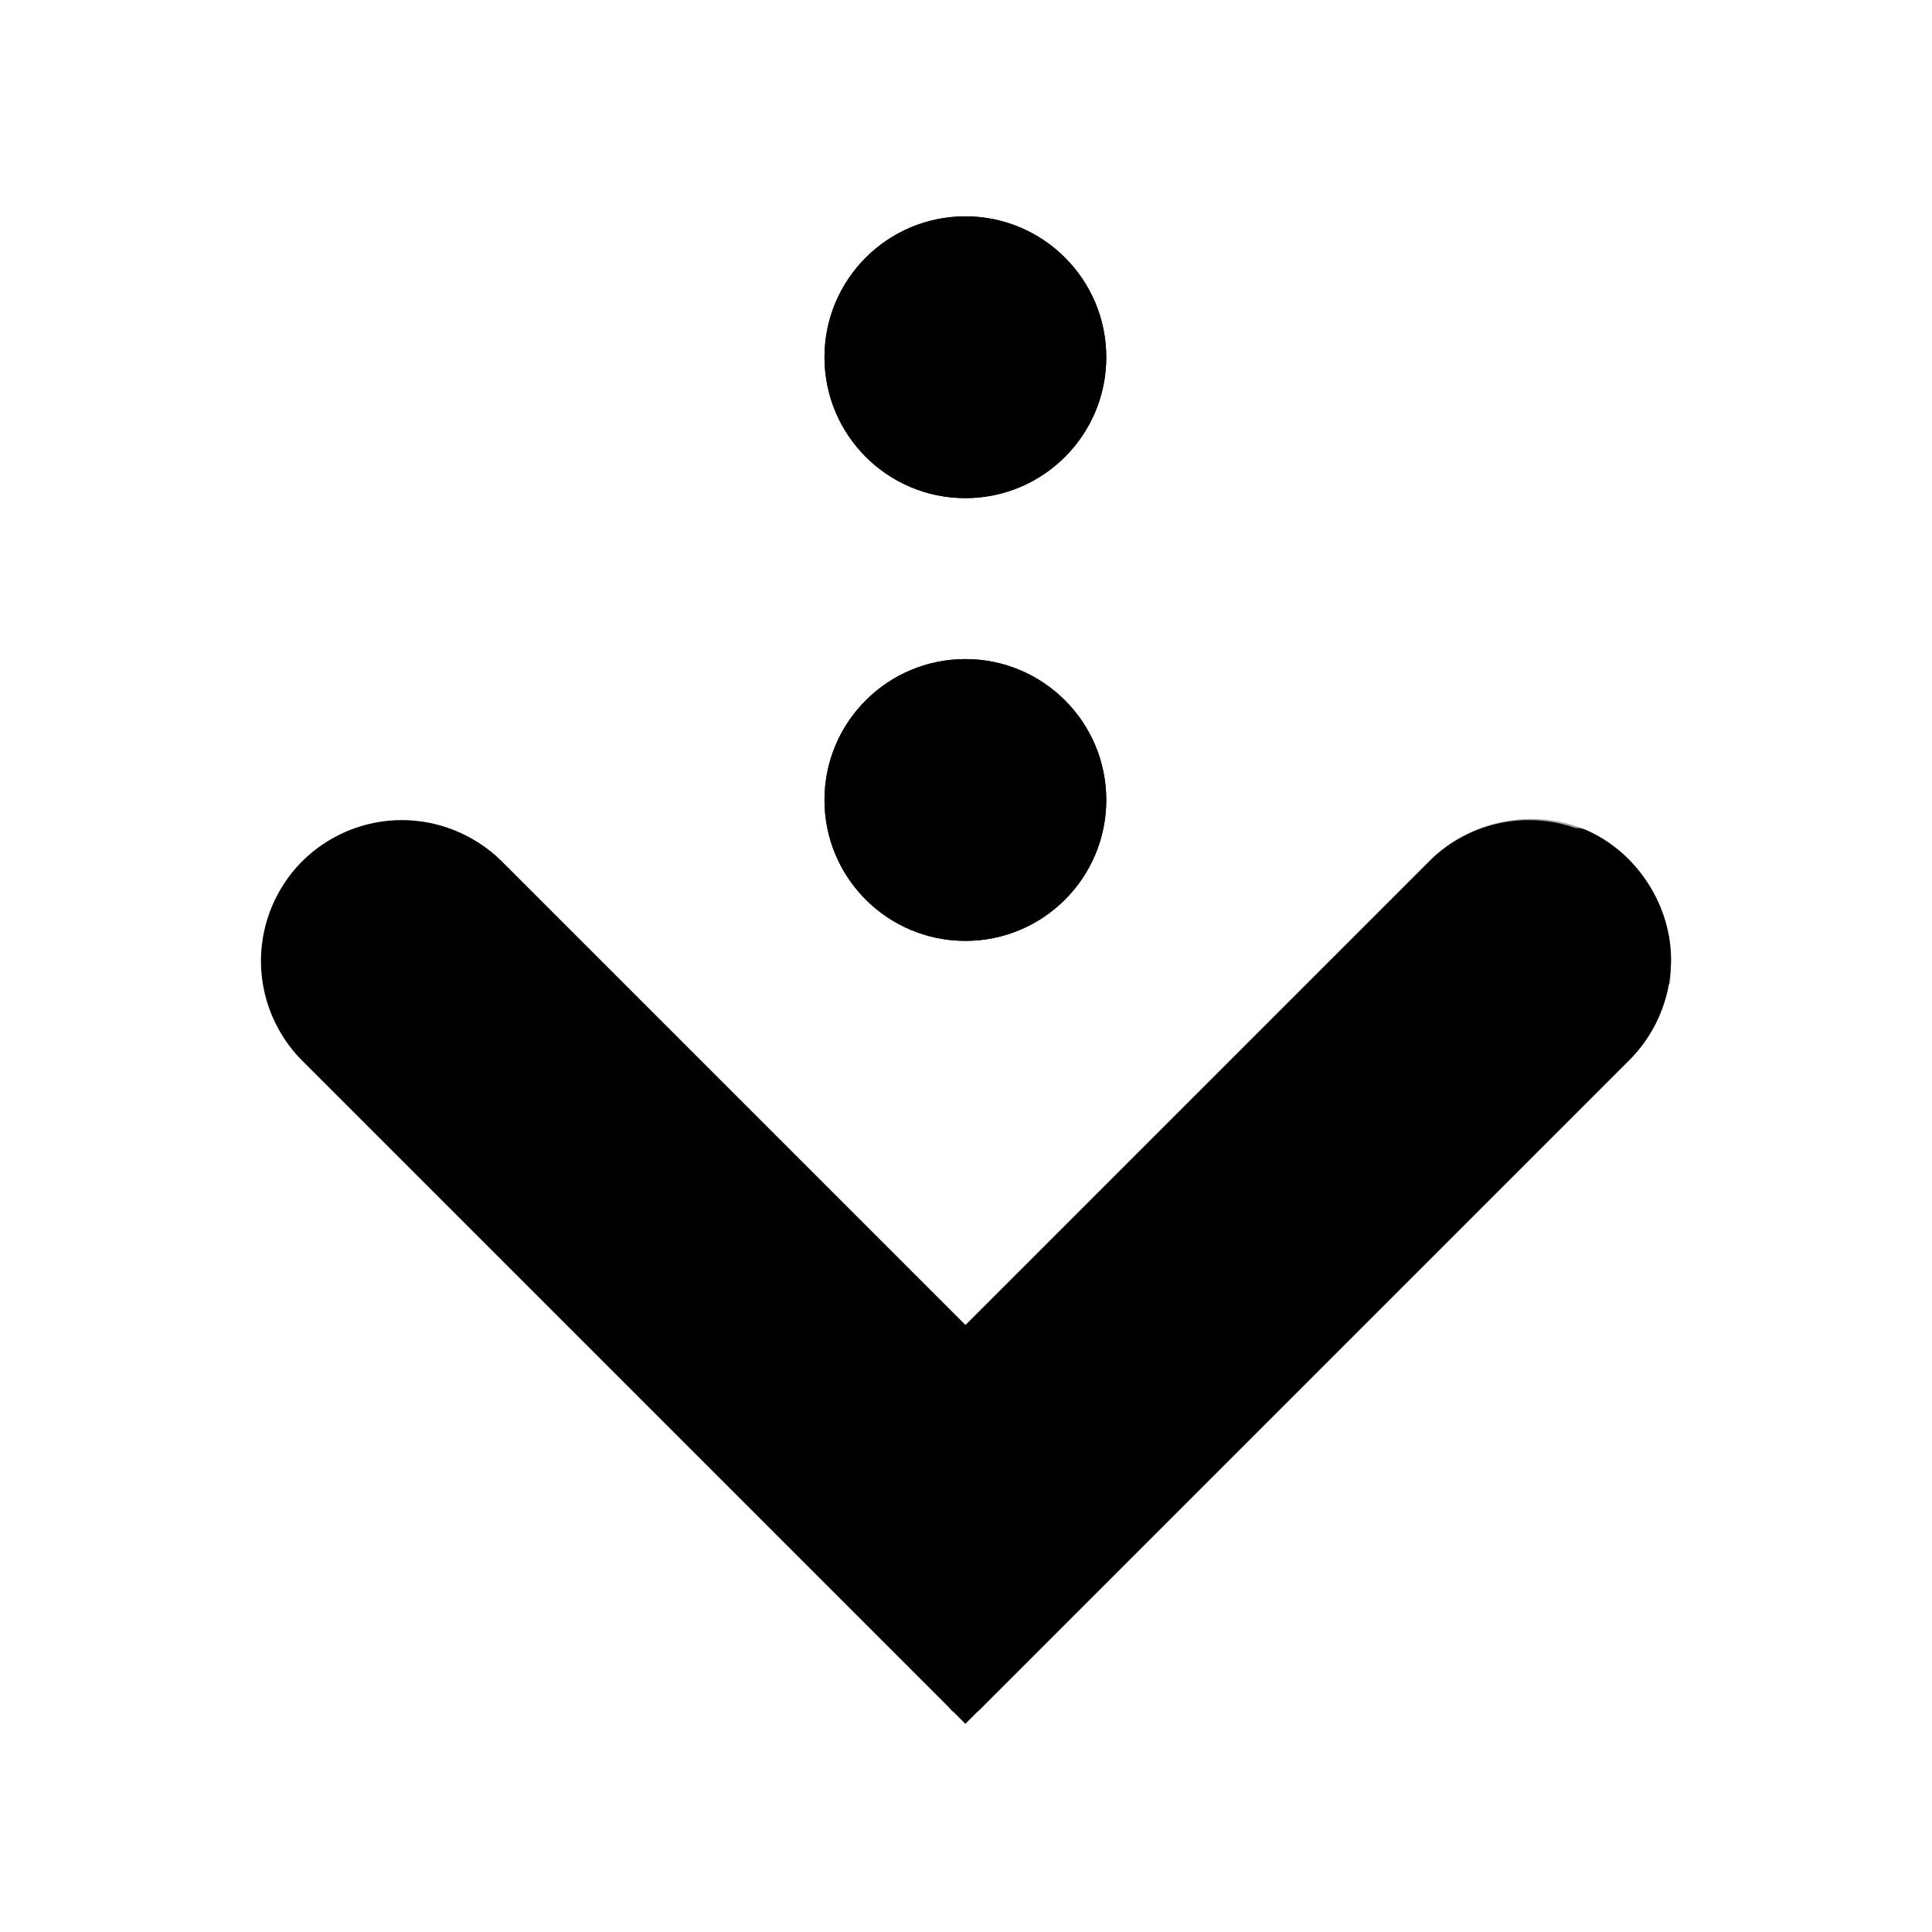
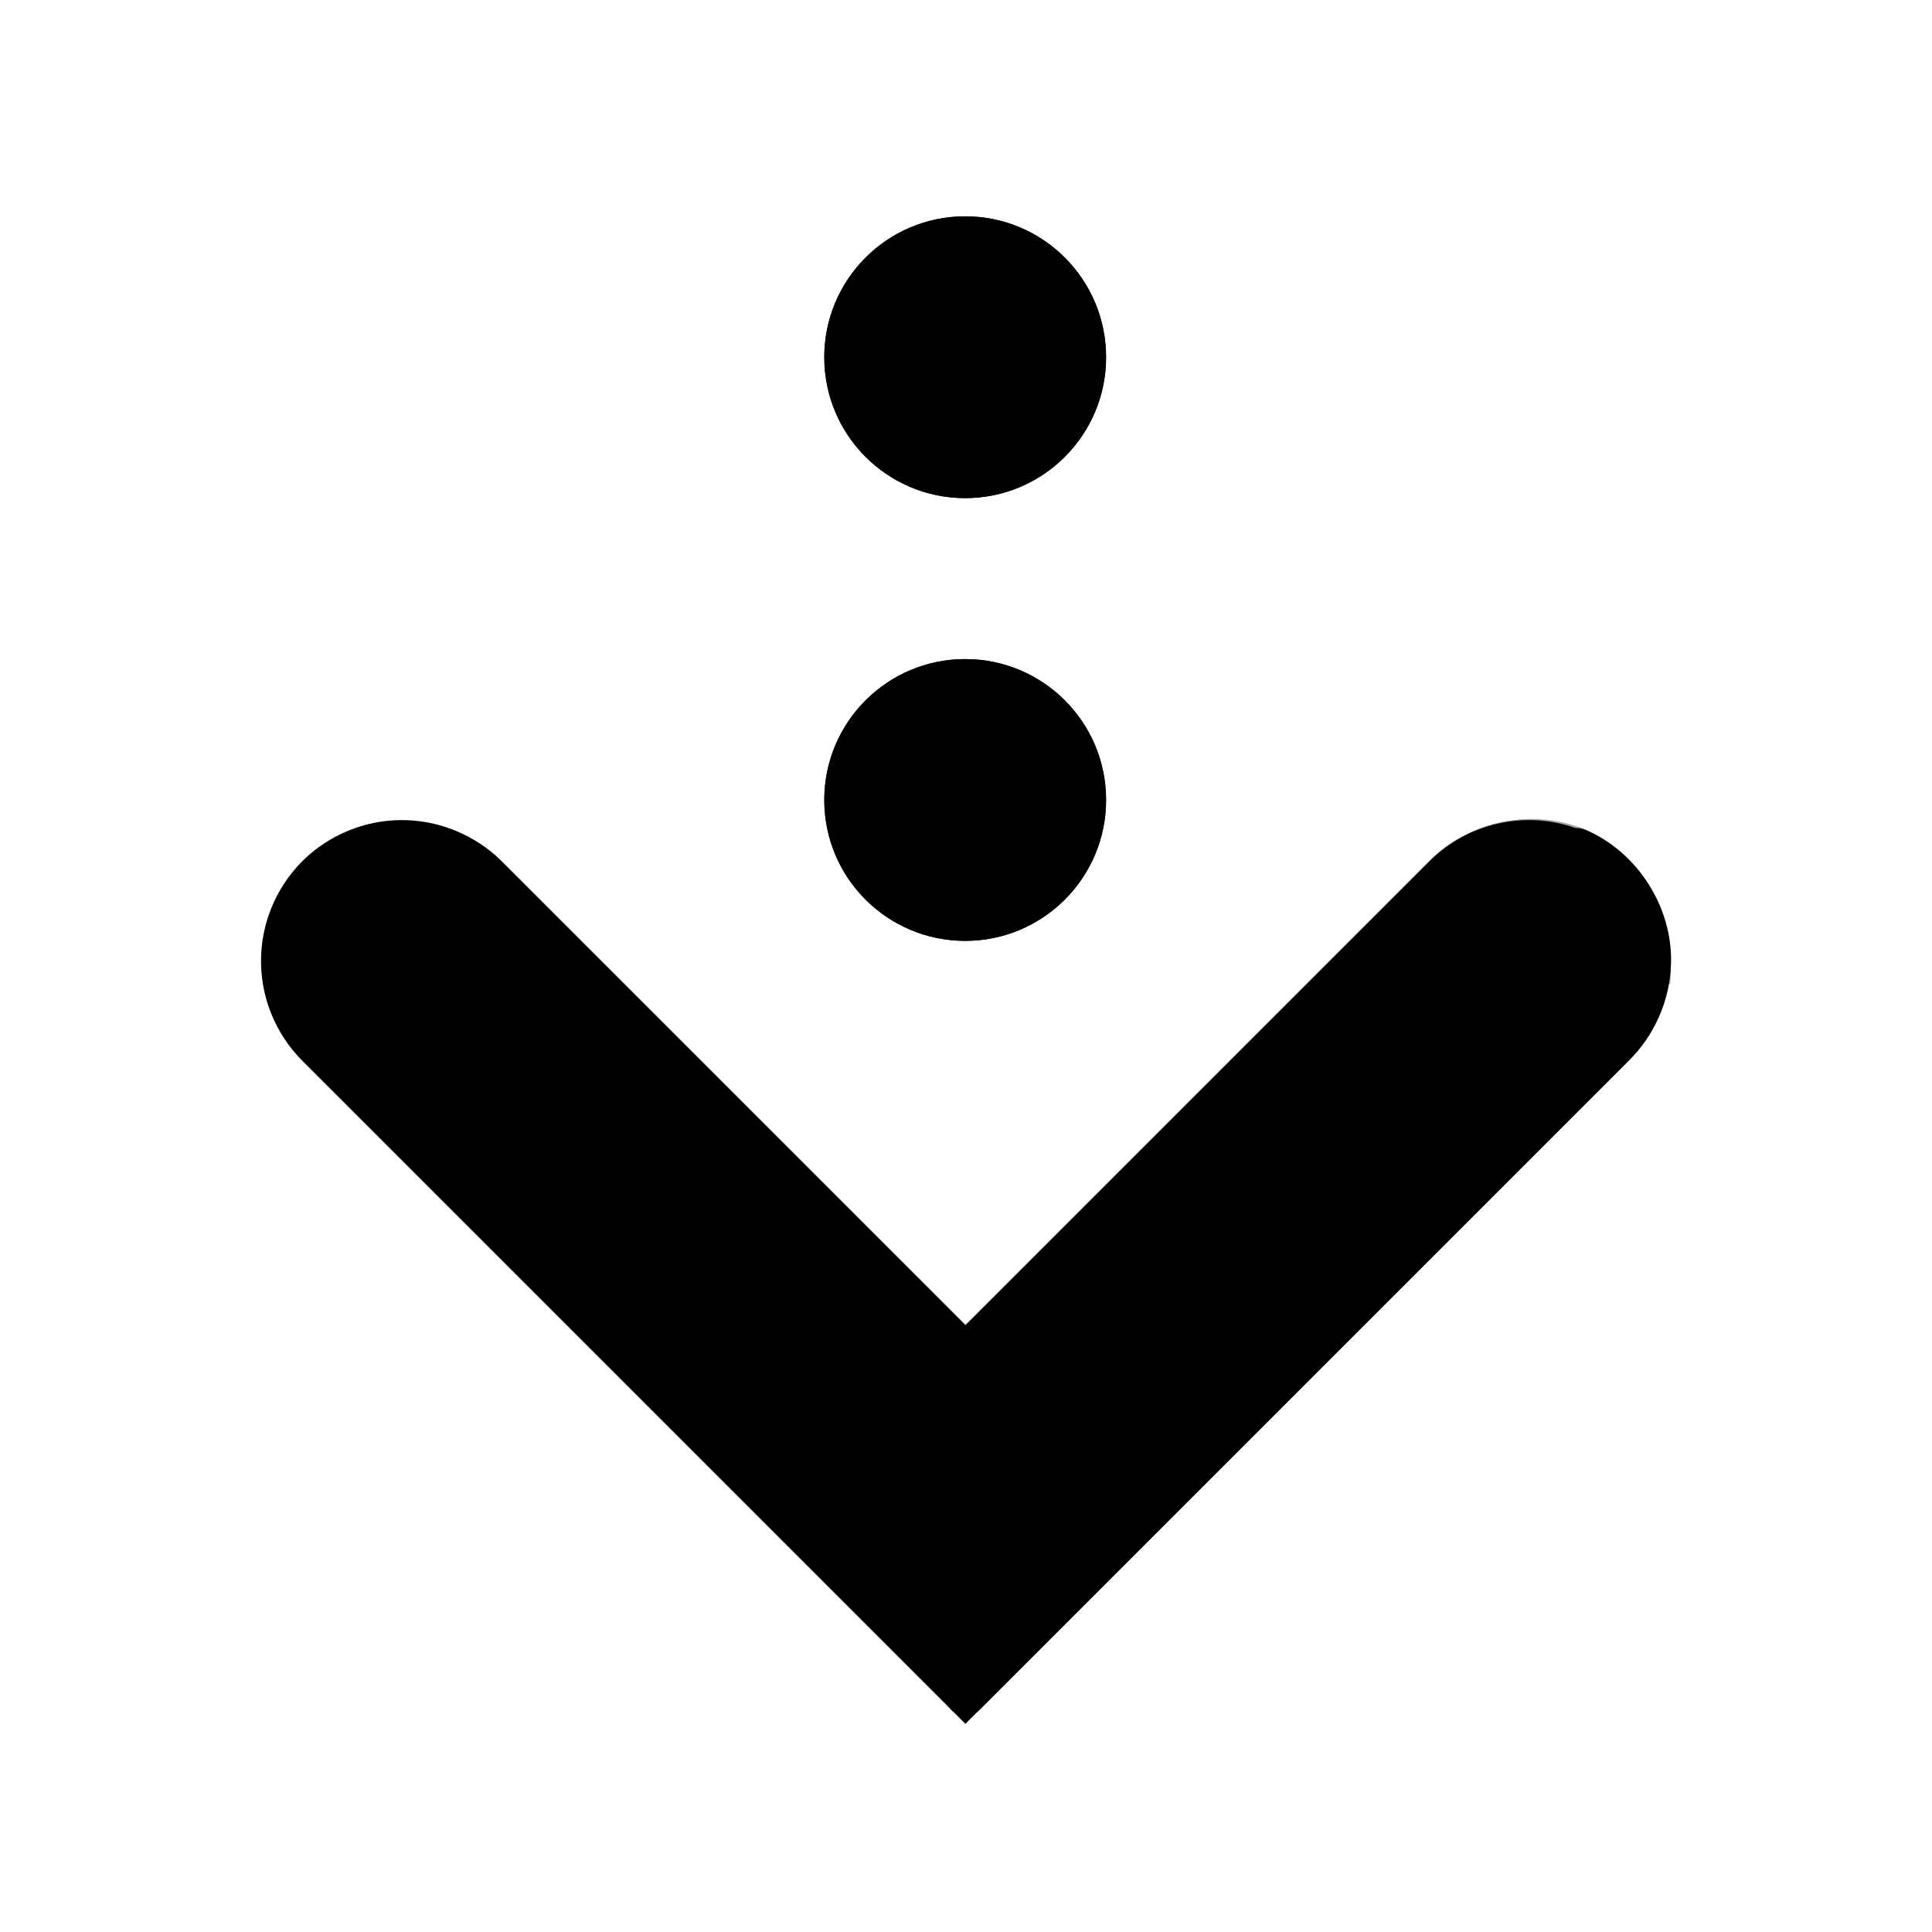
- <svg xmlns="http://www.w3.org/2000/svg" xmlns:xlink="http://www.w3.org/1999/xlink" version="1.1" width="96" height="96" id="svg25070">
-   <defs id="defs25072">
-     <linearGradient x1="-86.552" y1="185.439" x2="-83.371" y2="197.313" id="linearGradient24957" xlink:href="#linearGradient4034-0-4" gradientUnits="userSpaceOnUse" gradientTransform="translate(6,0)" />
-     <linearGradient id="linearGradient4034-0-4">
-       <stop id="stop4036-5-7" style="stop-color:#eeeeec;stop-opacity:1" offset="0" />
-       <stop id="stop4038-9-6" style="stop-color:#babdb6;stop-opacity:1" offset="1" />
-     </linearGradient>
-     <filter x="0" y="0" width="1" height="1" color-interpolation-filters="sRGB" id="filter24765">
-       <feColorMatrix result="fbSourceGraphic" values="1" type="saturate" id="feColorMatrix24767" />
-       <feColorMatrix values="-1 0 0 0 1 0 -1 0 0 1 0 0 -1 0 1 0 0 0 1 0" in="fbSourceGraphic" id="feColorMatrix24769" />
-     </filter>
-     <linearGradient x1="-74.52" y1="169.06" x2="-74.52" y2="205.942" id="linearGradient24955" xlink:href="#linearGradient4632-1-3-9-3-2" gradientUnits="userSpaceOnUse" gradientTransform="translate(-5,0)" />
-     <linearGradient id="linearGradient4632-1-3-9-3-2">
-       <stop id="stop4634-1-8-3-9-0" style="stop-color:#eeeeec;stop-opacity:1" offset="0" />
-       <stop id="stop4636-1-9-9-8-8" style="stop-color:#ffffff;stop-opacity:1" offset="0.027" />
-       <stop id="stop4638-8-3-9-6-6" style="stop-color:#f2f2f2;stop-opacity:1" offset="0.275" />
-       <stop id="stop4640-8-5-7-8-9" style="stop-color:#eeeeec;stop-opacity:1" offset="0.387" />
-       <stop id="stop4642-5-41-9-6-9" style="stop-color:#d9dad8;stop-opacity:1" offset="0.665" />
-       <stop id="stop4644-5-2-7-9-2" style="stop-color:#dfe0dd;stop-opacity:1" offset="0.767" />
-       <stop id="stop4646-3-2-3-7-3" style="stop-color:#f0f0f0;stop-opacity:1" offset="1" />
-     </linearGradient>
-     <radialGradient cx="-33.412" cy="185.742" r="2.355" fx="-33.412" fy="185.742" id="radialGradient24959" xlink:href="#linearGradient4869-4-1" gradientUnits="userSpaceOnUse" gradientTransform="matrix(1.0075,0,0,1.0075,-5.4544,-1.25141)" />
-     <linearGradient id="linearGradient4869-4-1">
-       <stop id="stop4871-6-2" style="stop-color:#ffffff;stop-opacity:1" offset="0" />
-       <stop id="stop4879-7-4" style="stop-color:#eeeeec;stop-opacity:1" offset="0.318" />
-       <stop id="stop4877-6-1" style="stop-color:#c8c9c6;stop-opacity:1" offset="0.747" />
-       <stop id="stop4873-1-0" style="stop-color:#d3d7cf;stop-opacity:1" offset="1" />
-     </linearGradient>
-     <filter x="0" y="0" width="1" height="1" color-interpolation-filters="sRGB" id="filter25011">
-       <feColorMatrix result="fbSourceGraphic" values="1" type="saturate" id="feColorMatrix25013" />
-       <feColorMatrix values="-1 0 0 0 1 0 -1 0 0 1 0 0 -1 0 1 0 0 0 1 0" in="fbSourceGraphic" id="feColorMatrix25015" />
-     </filter>
-     <radialGradient cx="-33.412" cy="185.742" r="2.355" fx="-33.412" fy="185.742" id="radialGradient24961" xlink:href="#linearGradient4869-4-0" gradientUnits="userSpaceOnUse" gradientTransform="matrix(1.0075,0,0,1.0075,-5.4544,-1.25141)" />
-     <linearGradient id="linearGradient4869-4-0">
-       <stop id="stop4871-6-8" style="stop-color:#ffffff;stop-opacity:1" offset="0" />
-       <stop id="stop4879-7-5" style="stop-color:#eeeeec;stop-opacity:1" offset="0.318" />
-       <stop id="stop4877-6-5" style="stop-color:#c8c9c6;stop-opacity:1" offset="0.747" />
-       <stop id="stop4873-1-4" style="stop-color:#d3d7cf;stop-opacity:1" offset="1" />
-     </linearGradient>
-     <filter x="0" y="0" width="1" height="1" color-interpolation-filters="sRGB" id="filter25023">
-       <feColorMatrix result="fbSourceGraphic" values="1" type="saturate" id="feColorMatrix25025" />
-       <feColorMatrix values="-1 0 0 0 1 0 -1 0 0 1 0 0 -1 0 1 0 0 0 1 0" in="fbSourceGraphic" id="feColorMatrix25027" />
-     </filter>
-     <linearGradient x1="-39.859" y1="184.618" x2="-38.245" y2="188.849" id="linearGradient24963" xlink:href="#linearGradient4941" gradientUnits="userSpaceOnUse" />
-     <linearGradient id="linearGradient4941">
-       <stop id="stop4943" style="stop-color:#ffffff;stop-opacity:1" offset="0" />
-       <stop id="stop4945" style="stop-color:#ffffff;stop-opacity:0" offset="1" />
-     </linearGradient>
-     <filter x="0" y="0" width="1" height="1" color-interpolation-filters="sRGB" id="filter25033">
-       <feColorMatrix result="fbSourceGraphic" values="1" type="saturate" id="feColorMatrix25035" />
-       <feColorMatrix values="-1 0 0 0 1 0 -1 0 0 1 0 0 -1 0 1 0 0 0 1 0" in="fbSourceGraphic" id="feColorMatrix25037" />
-     </filter>
-     <linearGradient x1="-39.859" y1="184.618" x2="-38.245" y2="188.849" id="linearGradient24965" xlink:href="#linearGradient4941-7" gradientUnits="userSpaceOnUse" />
-     <linearGradient id="linearGradient4941-7">
-       <stop id="stop4943-2" style="stop-color:#ffffff;stop-opacity:1" offset="0" />
-       <stop id="stop4945-5" style="stop-color:#ffffff;stop-opacity:0" offset="1" />
-     </linearGradient>
-     <filter x="0" y="0" width="1" height="1" color-interpolation-filters="sRGB" id="filter25043">
-       <feColorMatrix result="fbSourceGraphic" values="1" type="saturate" id="feColorMatrix25045" />
-       <feColorMatrix values="-1 0 0 0 1 0 -1 0 0 1 0 0 -1 0 1 0 0 0 1 0" in="fbSourceGraphic" id="feColorMatrix25047" />
-     </filter>
-     <filter x="0" y="0" width="1" height="1" color-interpolation-filters="sRGB" id="filter25049">
-       <feColorMatrix result="fbSourceGraphic" values="1" type="saturate" id="feColorMatrix25051" />
-       <feColorMatrix values="-1 0 0 0 1 0 -1 0 0 1 0 0 -1 0 1 0 0 0 1 0" in="fbSourceGraphic" id="feColorMatrix25053" />
-     </filter>
-     <filter x="0" y="0" width="1" height="1" color-interpolation-filters="sRGB" id="filter25055">
-       <feColorMatrix result="fbSourceGraphic" values="1" type="saturate" id="feColorMatrix25057" />
-       <feColorMatrix values="-1 0 0 0 1 0 -1 0 0 1 0 0 -1 0 1 0 0 0 1 0" in="fbSourceGraphic" id="feColorMatrix25059" />
-     </filter>
-   </defs>
-   <g transform="matrix(0,1,-1,0,48.0003,4.1307112e-7)" id="layer1">
-     <g transform="matrix(-2,0,0,2,-97.2497,-374.967)" id="g4030-1-8" style="stroke:#000000;stroke-opacity:1;display:inline">
-       <path d="m -72.5,173.5 -14,14 14,14" id="path3165-7-3" style="color:#000000;fill:none;stroke:#000000;stroke-width:7;stroke-linecap:round;stroke-linejoin:miter;stroke-miterlimit:4;stroke-opacity:1;stroke-dasharray:none;stroke-dashoffset:0;marker:none;visibility:visible;display:inline;overflow:visible" />
+ <svg xmlns="http://www.w3.org/2000/svg" id="svg25070" height="96" width="96" version="1.1">
+   <g id="layer1" transform="matrix(0 1 -1 0 48 4.1307e-7)">
+     <g id="g4030-1-8" style="stroke:#000" transform="matrix(-2 0 0 2 -97.25 -374.97)">
+       <path id="path3165-7-3" style="color:#000000;stroke:#000;stroke-linecap:round;stroke-width:7;fill:none" d="m-72.5 173.5-14 14 14 14" />
    </g>
-     <path d="m -36.5,186.406 a 2.094,2.094 0 1 1 -4.188,0 2.094,2.094 0 1 1 4.188,0 z" transform="matrix(-3.34328,0,0,3.34328,-89.2797,-623.176)" id="path4050-2-7-9-4" style="color:#000000;fill:#000000;fill-opacity:1;fill-rule:nonzero;stroke:none;stroke-width:0.523;marker:none;visibility:visible;display:inline;overflow:visible" />
-     <path d="m -36.5,186.406 a 2.094,2.094 0 1 1 -4.188,0 2.094,2.094 0 1 1 4.188,0 z" transform="matrix(-3.34328,0,0,3.34328,-111.2797,-623.176)" id="path4050-2-7-9-4-8" style="color:#000000;fill:#000000;fill-opacity:1;fill-rule:nonzero;stroke:none;stroke-width:0.523;marker:none;visibility:visible;display:inline;overflow:visible" />
-     <path d="m -36.5,186.406 a 2.094,2.094 0 1 1 -4.188,0 2.094,2.094 0 1 1 4.188,0 z" transform="matrix(-2.86565,0,0,2.86565,-70.8457,-534.143)" id="path4050-2-7-9-4-0" style="color:#000000;fill:none;stroke:#000000;stroke-width:0.698;stroke-linecap:round;stroke-linejoin:miter;stroke-miterlimit:4;stroke-opacity:1;stroke-dasharray:none;stroke-dashoffset:0;marker:none;visibility:visible;display:inline;overflow:visible" />
-     <path d="m -36.5,186.406 a 2.094,2.094 0 1 1 -4.188,0 2.094,2.094 0 1 1 4.188,0 z" transform="matrix(-2.86565,0,0,2.86565,-92.8457,-534.143)" id="path4050-2-7-9-4-0-9" style="color:#000000;fill:none;stroke:#000000;stroke-width:0.698;stroke-linecap:round;stroke-linejoin:miter;stroke-miterlimit:4;stroke-opacity:1;stroke-dasharray:none;stroke-dashoffset:0;marker:none;visibility:visible;display:inline;overflow:visible" />
-     <path d="m 47.875,-34.029 c 1.539,0.045 3.051,0.709 4.125,1.812 l 32.25,32.25 -32.25,32.25 c -2.225,2.225 -6.275,2.225 -8.5,0 -2.225,-2.225 -2.225,-6.275 0,-8.5 l 23.75,-23.75 -23.75,-23.75 c -1.732,-1.673 -2.295,-4.442 -1.355,-6.659 0.94,-2.217 3.323,-3.736 5.73,-3.654 z" id="path3165-7-3-1" style="font-size:medium;font-style:normal;font-variant:normal;font-weight:normal;font-stretch:normal;text-indent:0pt;text-align:start;text-decoration:none;line-height:normal;letter-spacing:normal;word-spacing:normal;text-transform:none;direction:ltr;text-anchor:start;opacity:0.35;color:#000000;fill:none;stroke:#000000;stroke-width:2;stroke-miterlimit:4;stroke-opacity:1;stroke-dasharray:none;marker:none;visibility:visible;display:inline;overflow:visible;font-family:Bitstream Vera Sans" />
-     <path d="m 41.832,28.094 c -0.014,-1.589 0.542,-3.184 1.669,-4.311 l 23.75,-23.75 m -25.105,-30.409 c 0.94,-2.217 3.323,-3.736 5.73,-3.654 1.539,0.045 3.051,0.709 4.125,1.812 l 32.25,32.25" id="path3165-7-3-1-9" style="font-size:medium;font-style:normal;font-variant:normal;font-weight:normal;font-stretch:normal;text-indent:0pt;text-align:start;text-decoration:none;line-height:normal;letter-spacing:normal;word-spacing:normal;text-transform:none;direction:ltr;text-anchor:start;color:#000000;fill:none;stroke:#000000;stroke-width:2;stroke-linecap:round;stroke-miterlimit:4;stroke-opacity:1;stroke-dasharray:none;marker:none;visibility:visible;display:inline;overflow:visible;font-family:Bitstream Vera Sans" />
+     <path id="path4050-2-7-9-4" style="color:#000000" d="m-36.5 186.41a2.094 2.094 0 1 1 -4.188 0 2.094 2.094 0 1 1 4.188 0z" transform="matrix(-3.3433 0 0 3.3433 -89.28 -623.18)" />
+     <path id="path4050-2-7-9-4-8" style="color:#000000" d="m-36.5 186.41a2.094 2.094 0 1 1 -4.188 0 2.094 2.094 0 1 1 4.188 0z" transform="matrix(-3.3433 0 0 3.3433 -111.28 -623.18)" />
+     <path id="path4050-2-7-9-4-0" style="color:#000000;stroke:#000;stroke-linecap:round;stroke-width:.698;fill:none" d="m-36.5 186.41a2.094 2.094 0 1 1 -4.188 0 2.094 2.094 0 1 1 4.188 0z" transform="matrix(-2.8656 0 0 2.8656 -70.846 -534.14)" />
+     <path id="path4050-2-7-9-4-0-9" style="color:#000000;stroke:#000;stroke-linecap:round;stroke-width:.698;fill:none" d="m-36.5 186.41a2.094 2.094 0 1 1 -4.188 0 2.094 2.094 0 1 1 4.188 0z" transform="matrix(-2.8656 0 0 2.8656 -92.846 -534.14)" />
+     <path id="path3165-7-3-1" style="opacity:.35;color:#000000;text-indent:0pt;stroke:#000;stroke-width:2;text-transform:none;fill:none" d="m47.875-34.03c1.539 0.045 3.051 0.709 4.125 1.812l32.25 32.25-32.25 32.25c-2.225 2.225-6.275 2.225-8.5 0s-2.225-6.275 0-8.5l23.75-23.75-23.75-23.75c-1.732-1.673-2.295-4.442-1.355-6.659 0.94-2.217 3.323-3.736 5.73-3.654z" />
+     <path id="path3165-7-3-1-9" style="color:#000000;text-indent:0pt;stroke:#000;stroke-linecap:round;stroke-width:2;text-transform:none;fill:none" d="m41.832 28.094c-0.014-1.589 0.542-3.184 1.669-4.311l23.75-23.75m-25.105-30.409c0.94-2.217 3.323-3.736 5.73-3.654 1.539 0.045 3.051 0.709 4.125 1.812l32.25 32.25" />
  </g>
</svg>
